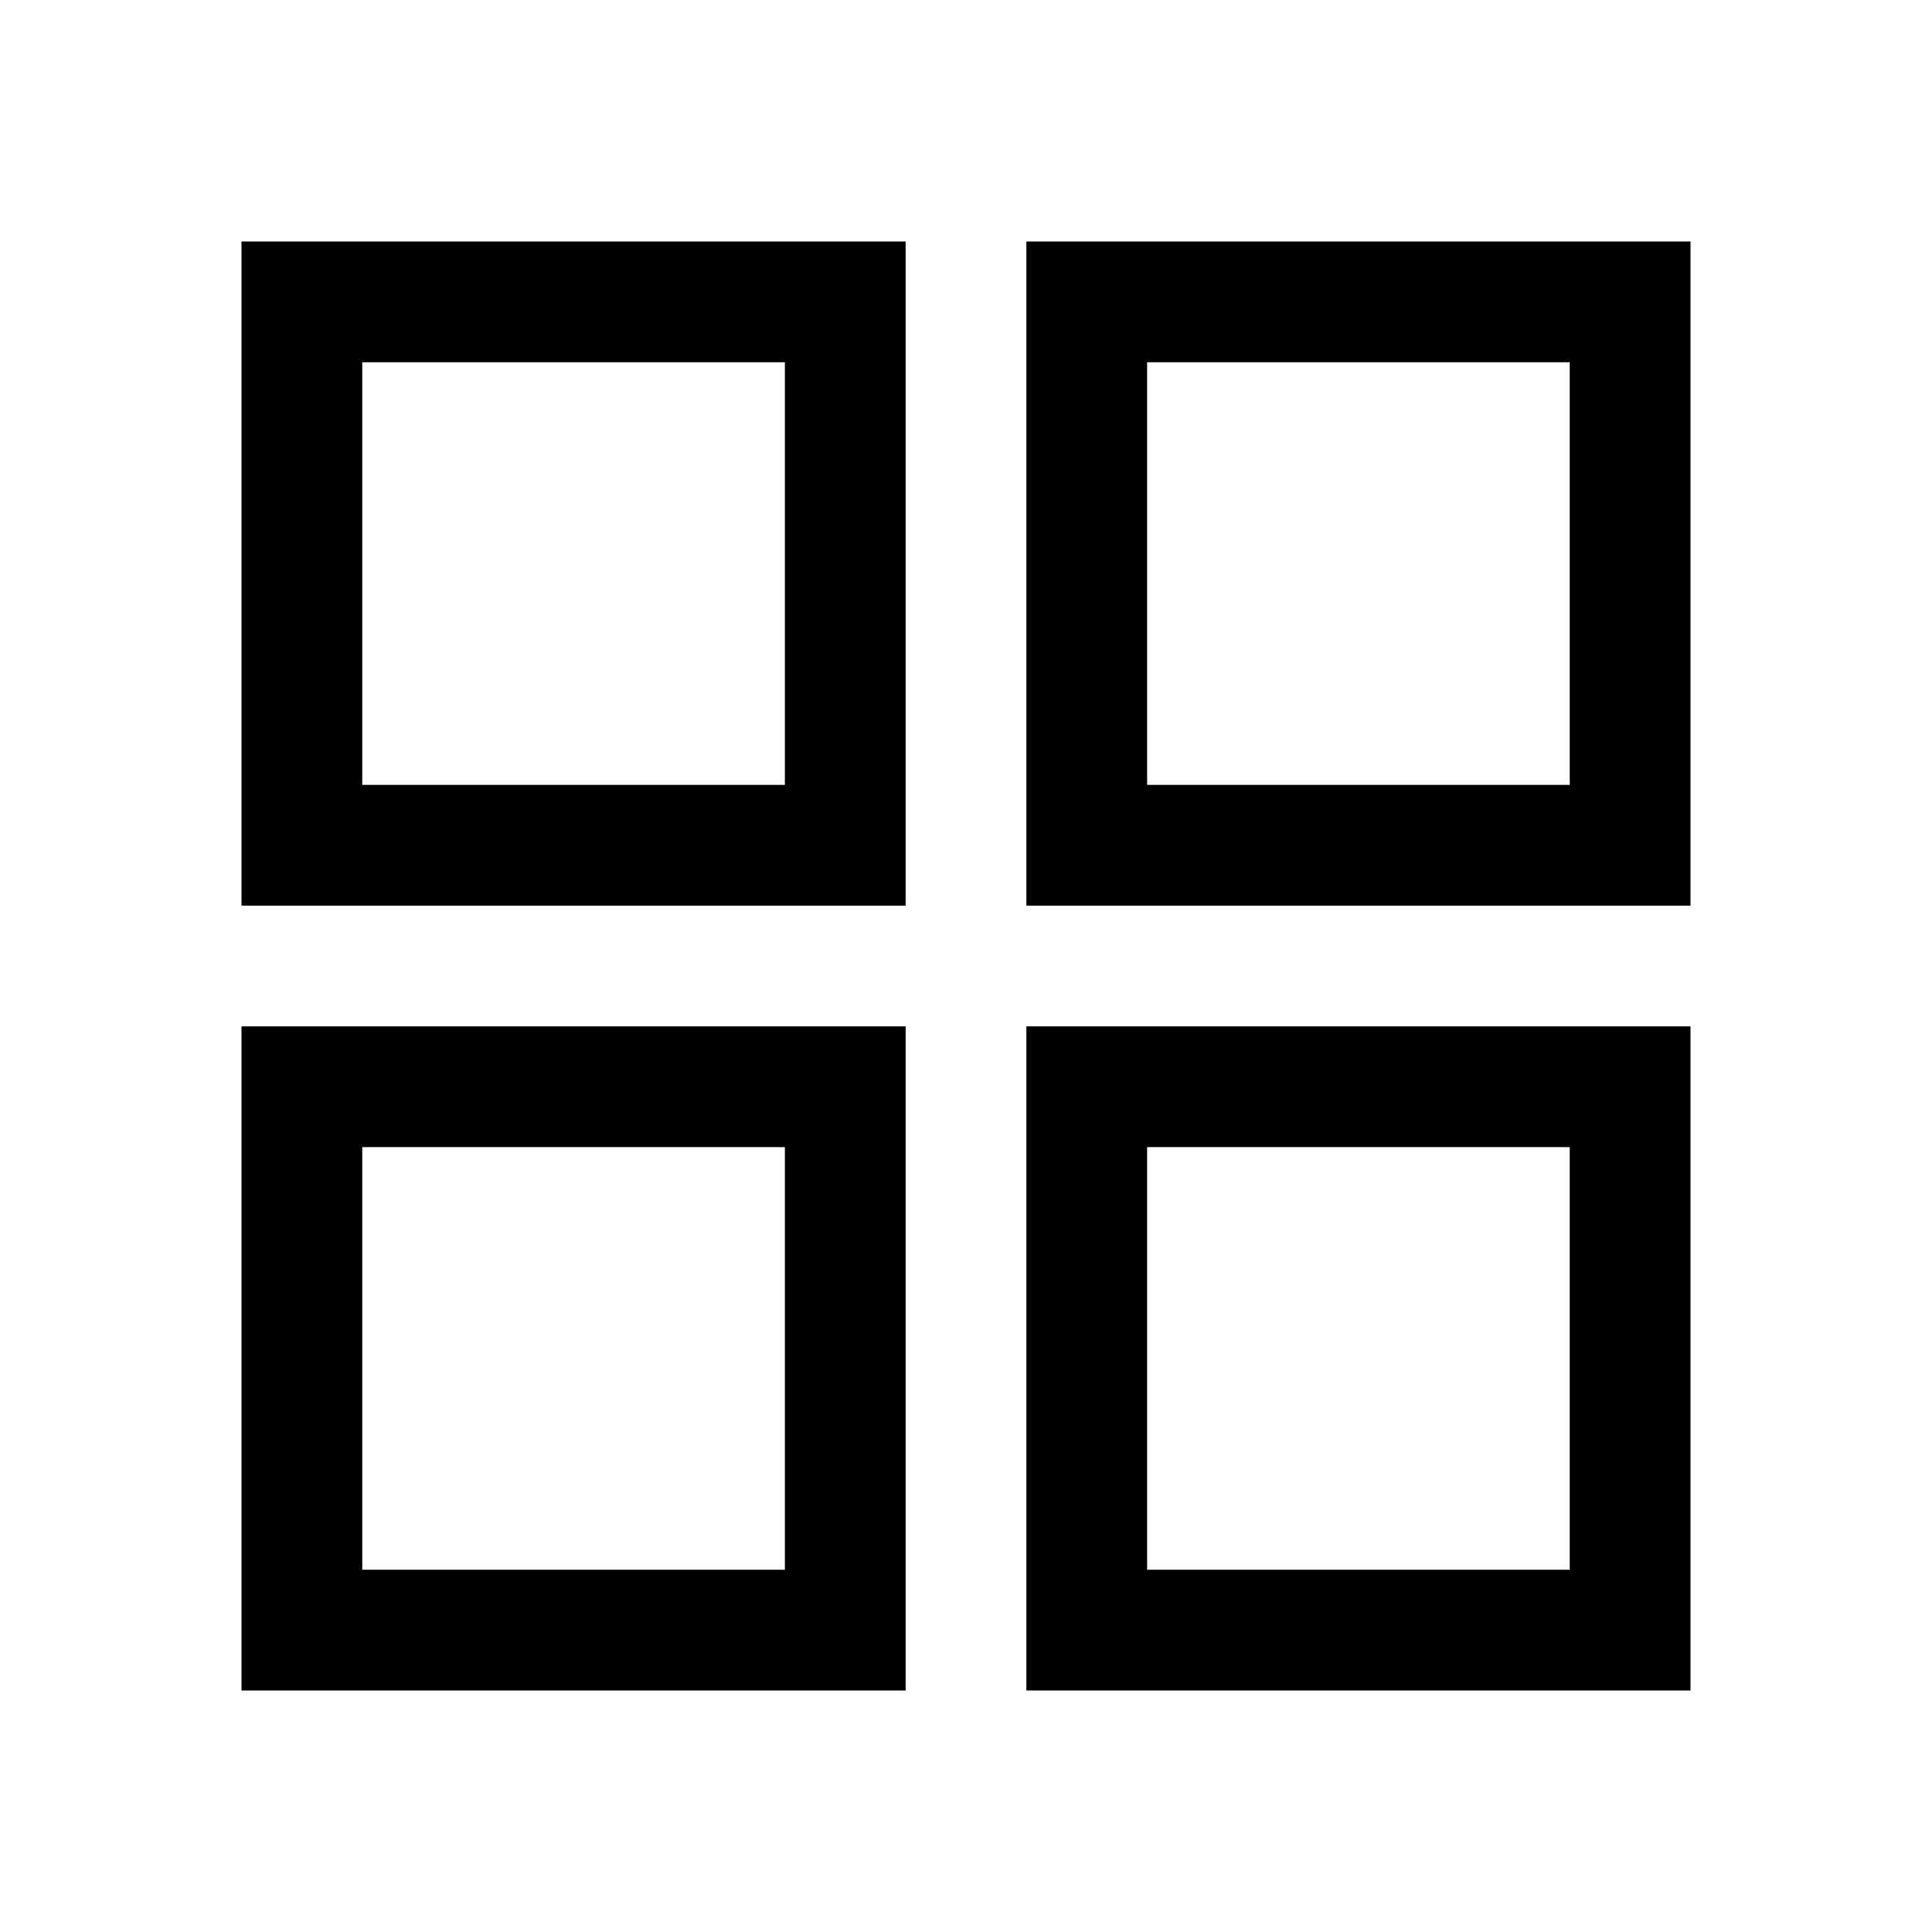
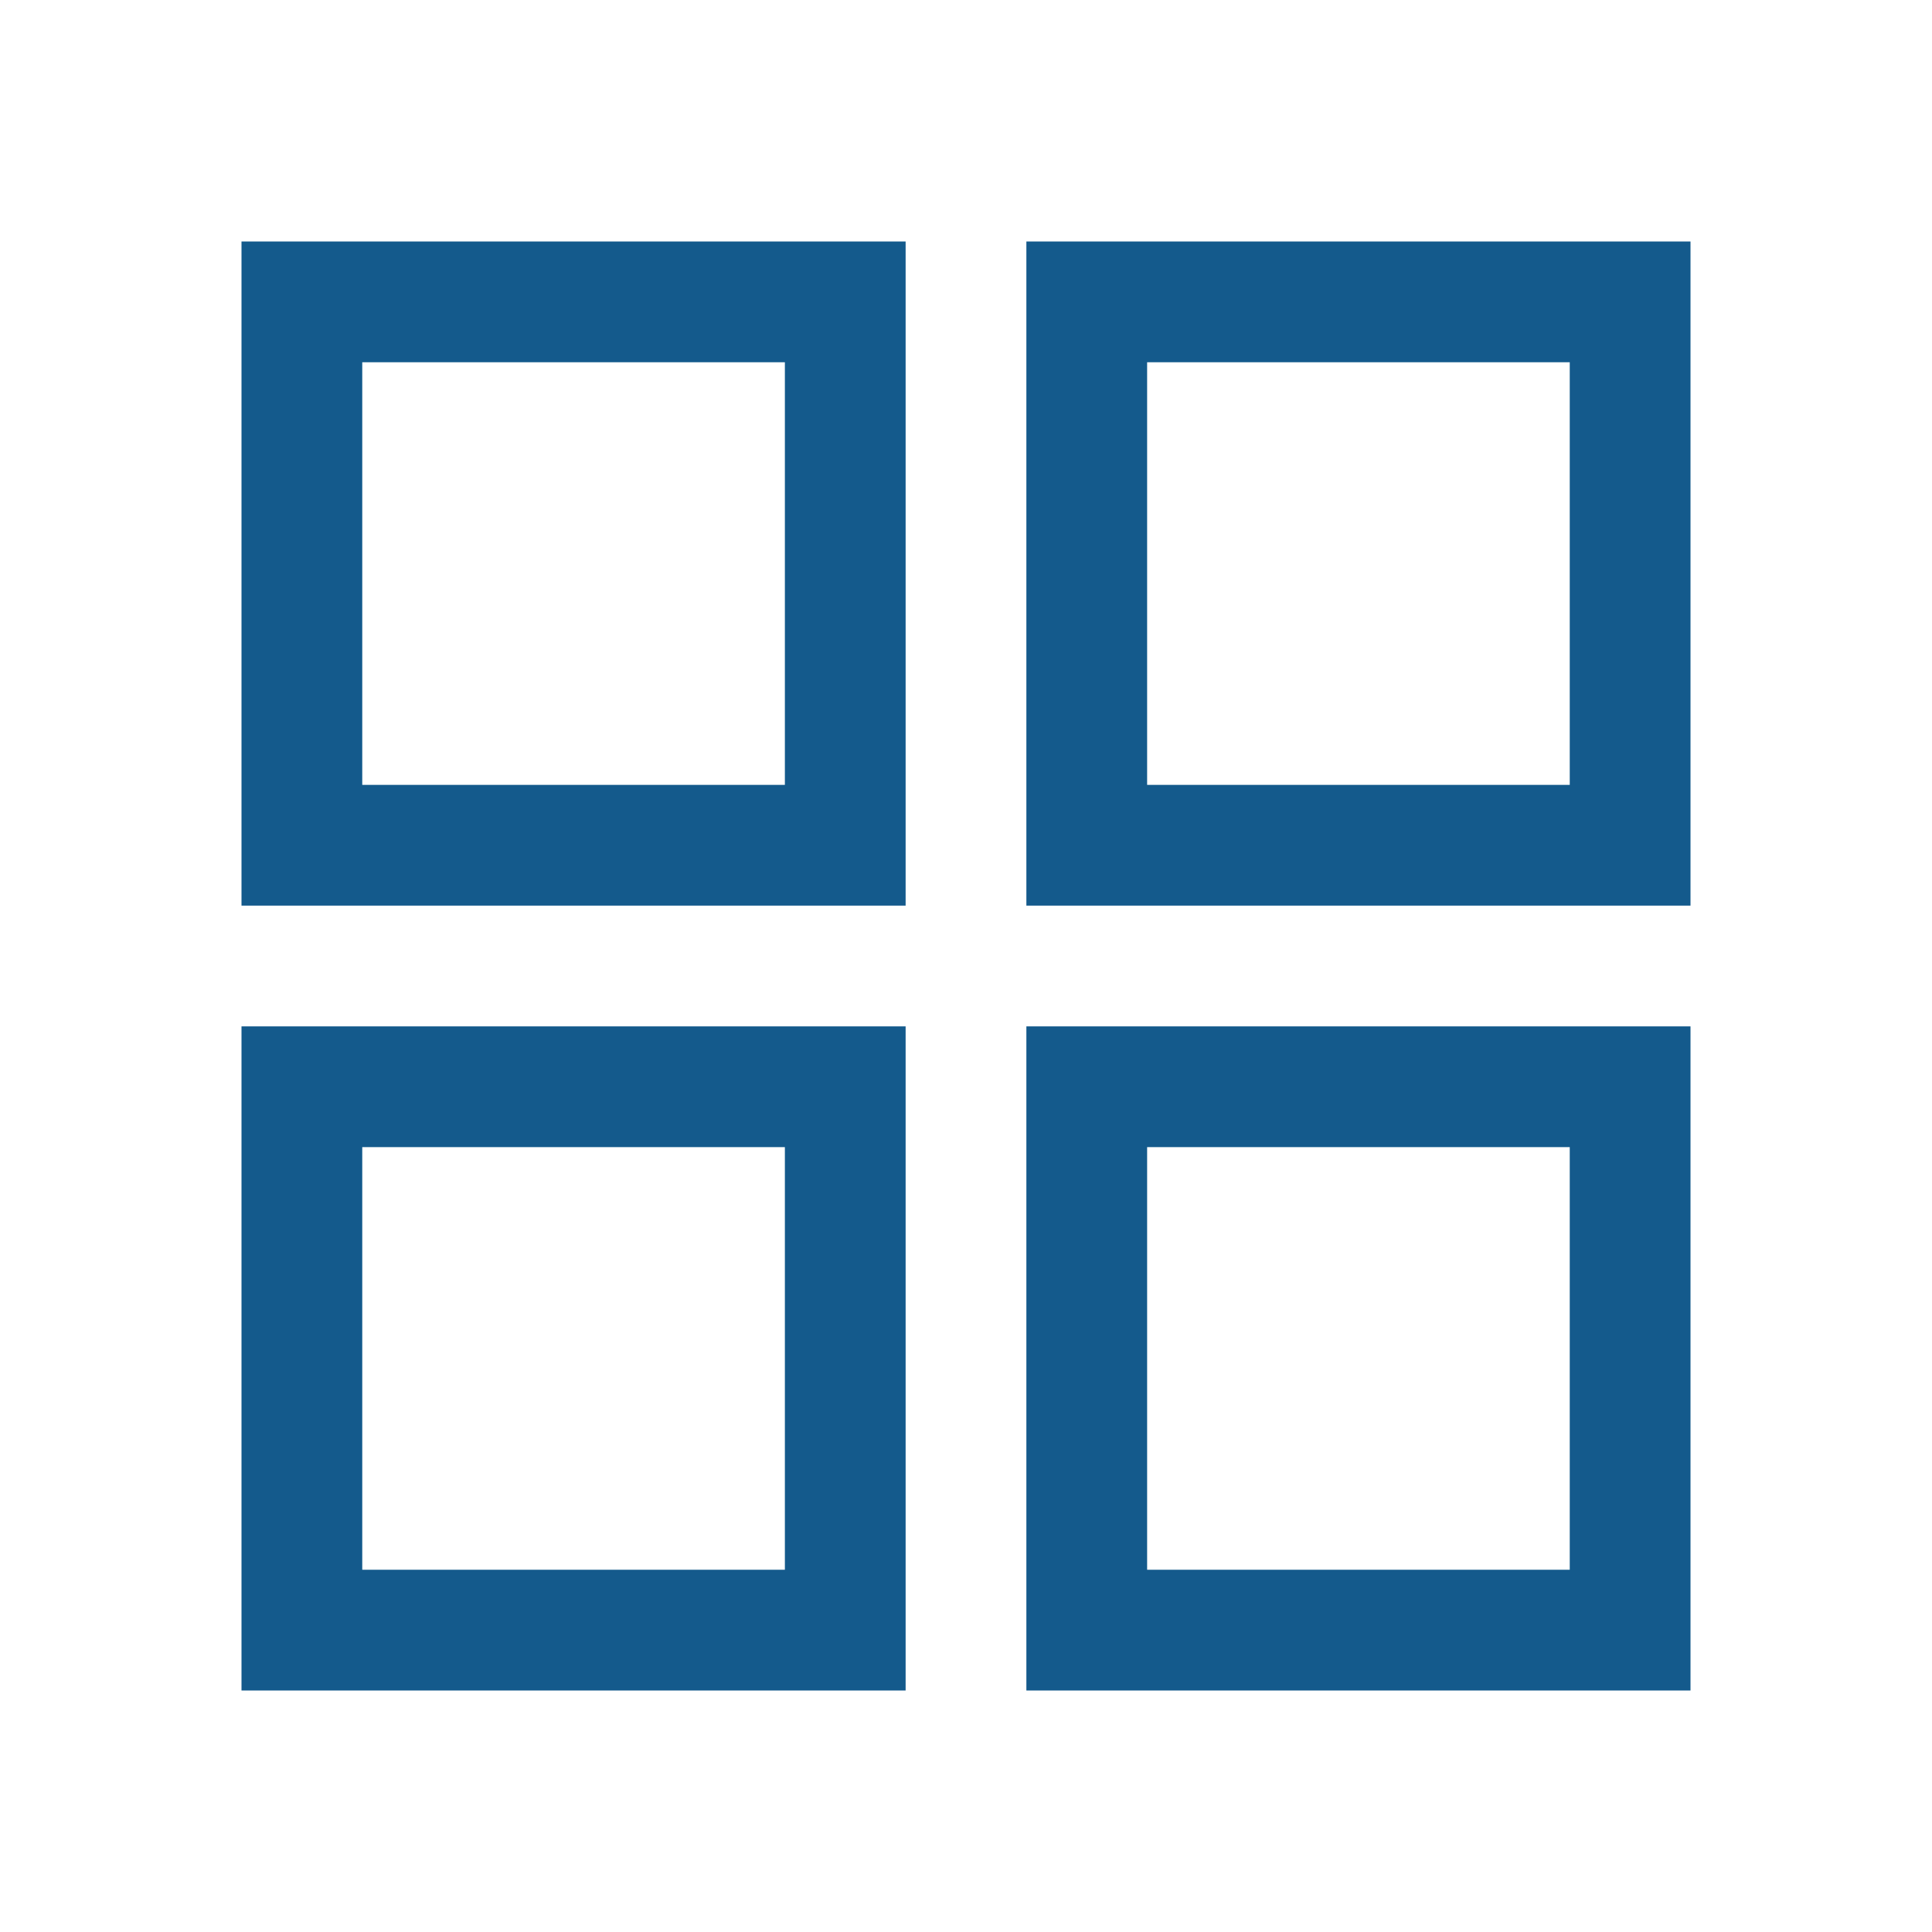
<svg xmlns="http://www.w3.org/2000/svg" height="48" width="48">
-   <path d="M6 22.5V6h16.5v16.5ZM6 42V25.5h16.5V42Zm19.5-19.5V6H42v16.5Zm0 19.5V25.5H42V42ZM9 19.5h10.5V9H9Zm19.5 0H39V9H28.5Zm0 19.5H39V28.5H28.5ZM9 39h10.5V28.5H9Zm19.5-19.5Zm0 9Zm-9 0Zm0-9Z" />
+   <path fill="#145A8C" d="M6 22.5V6h16.5v16.5ZM6 42V25.5h16.5V42Zm19.5-19.5V6H42v16.5Zm0 19.5V25.5H42V42ZM9 19.5h10.5V9H9Zm19.5 0H39V9H28.5Zm0 19.5H39V28.5H28.5ZM9 39h10.5V28.5H9Zm19.5-19.5Zm0 9Zm-9 0Zm0-9Z" />
</svg>
